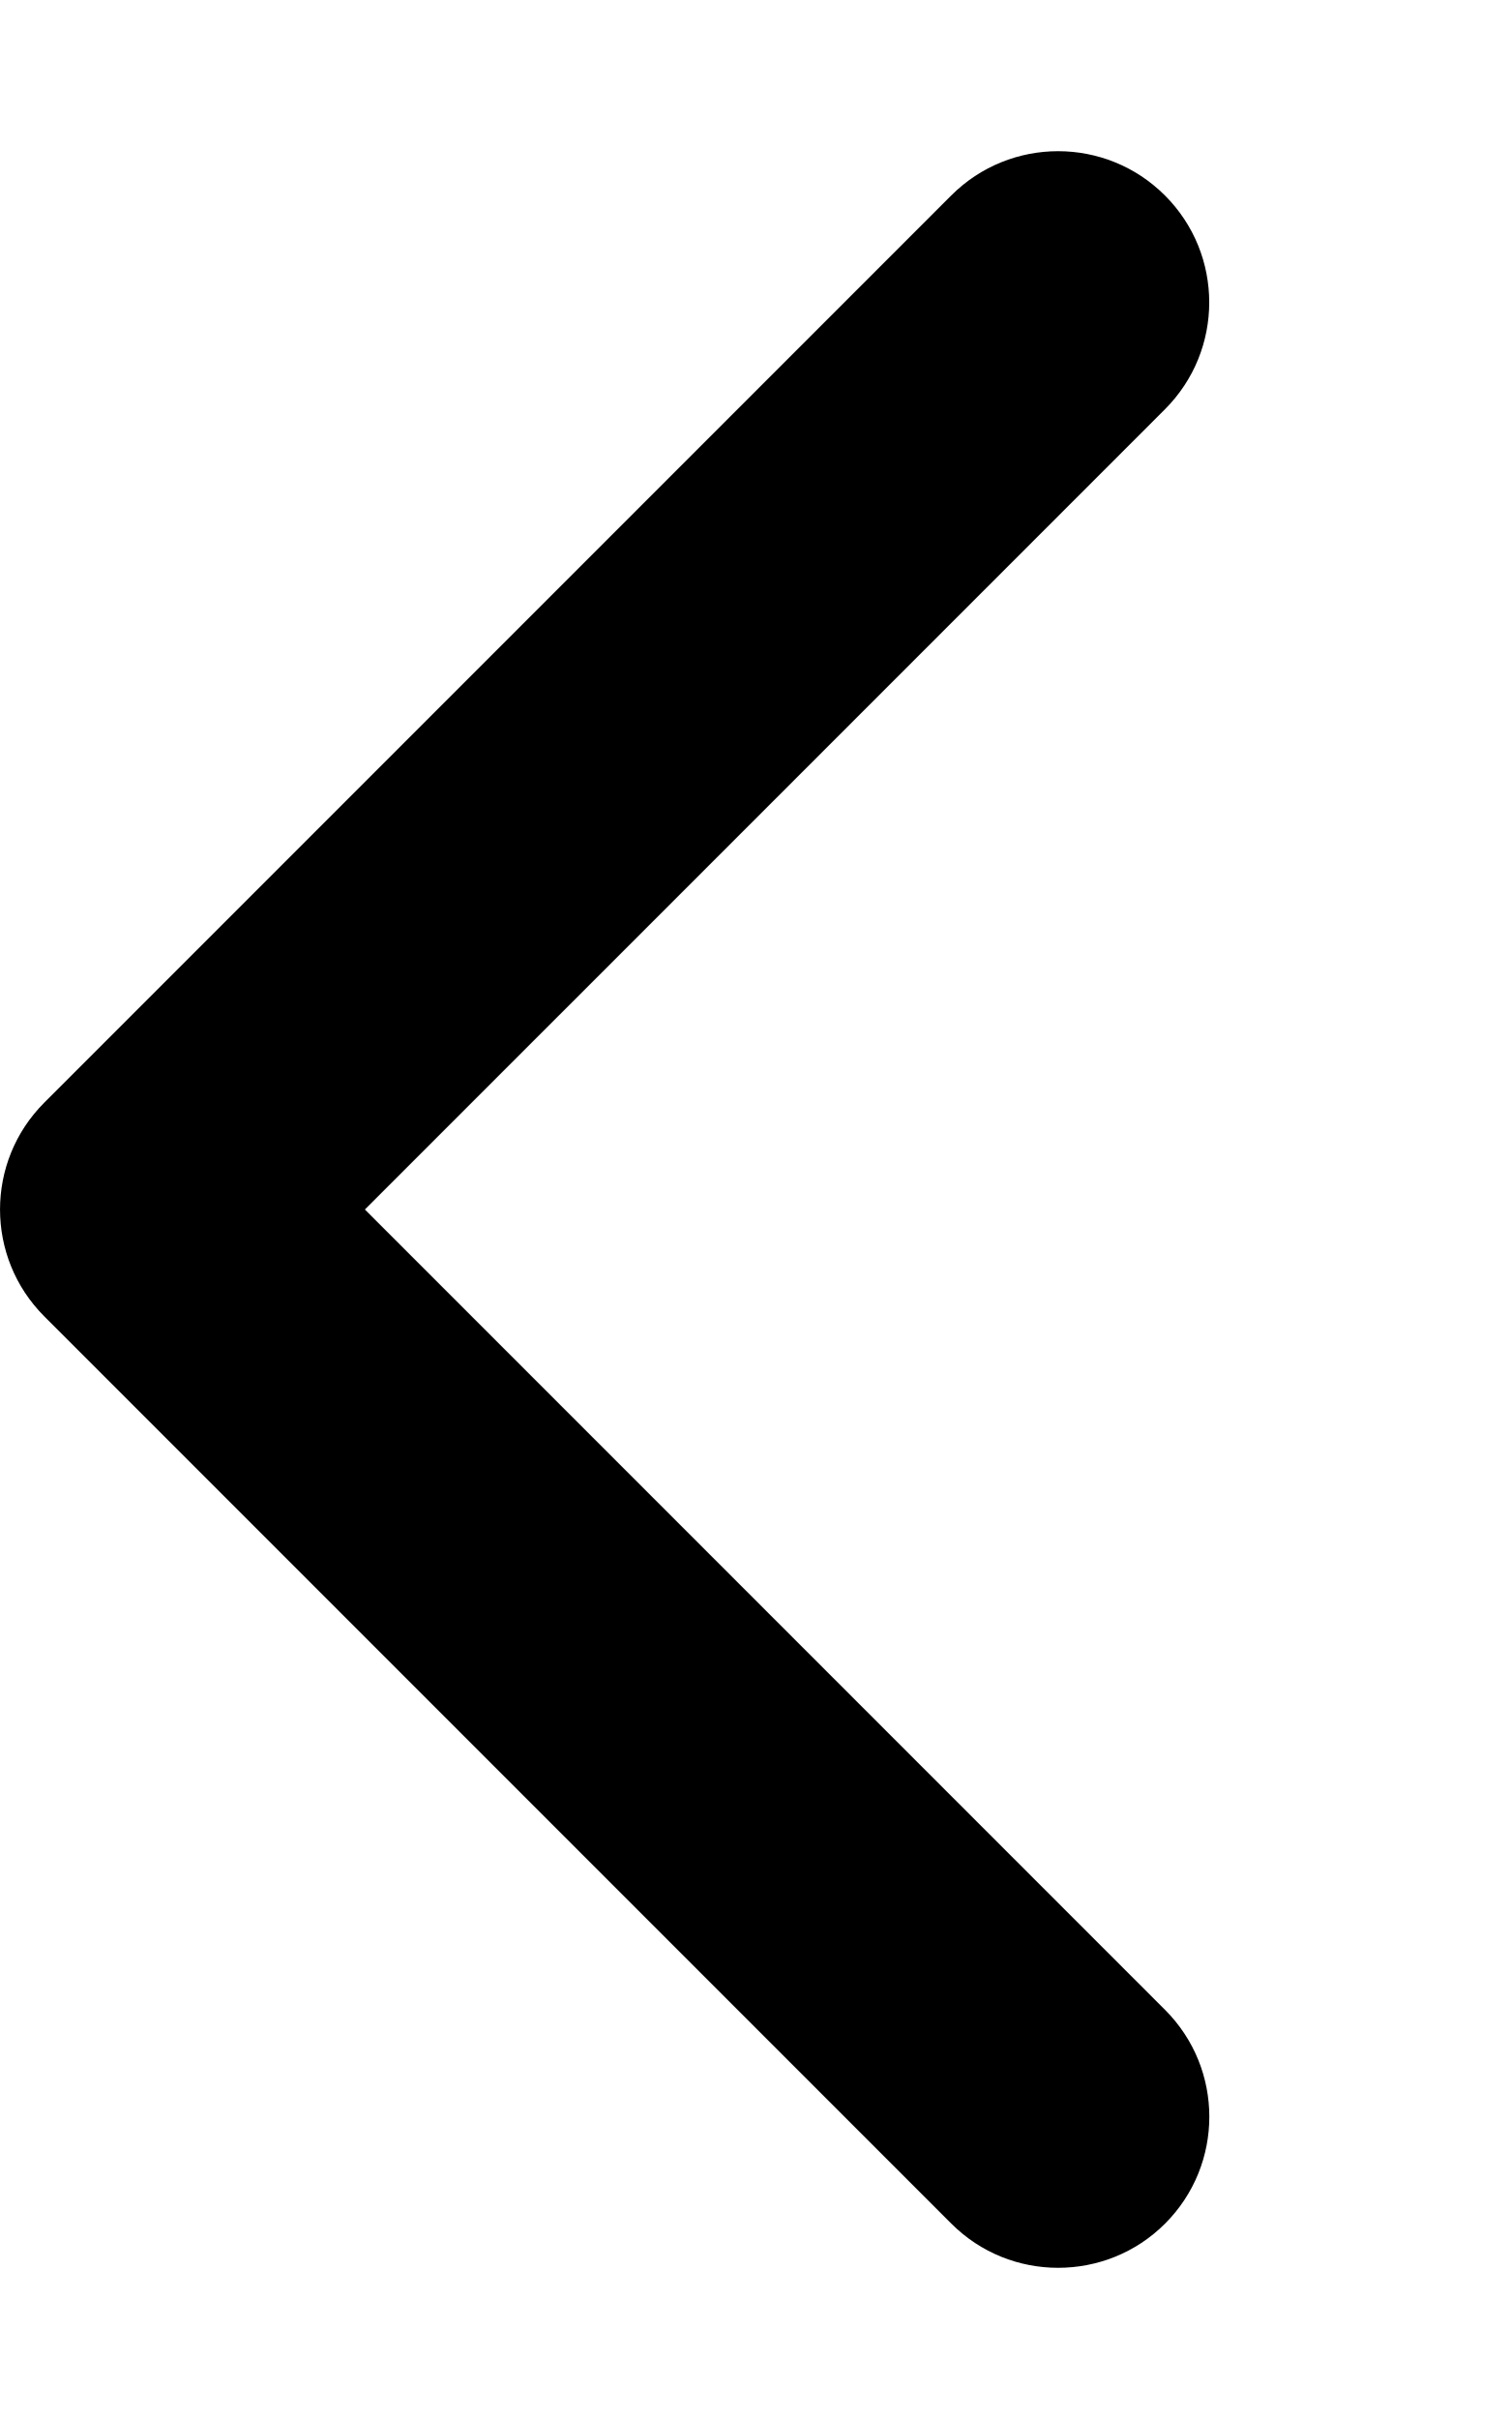
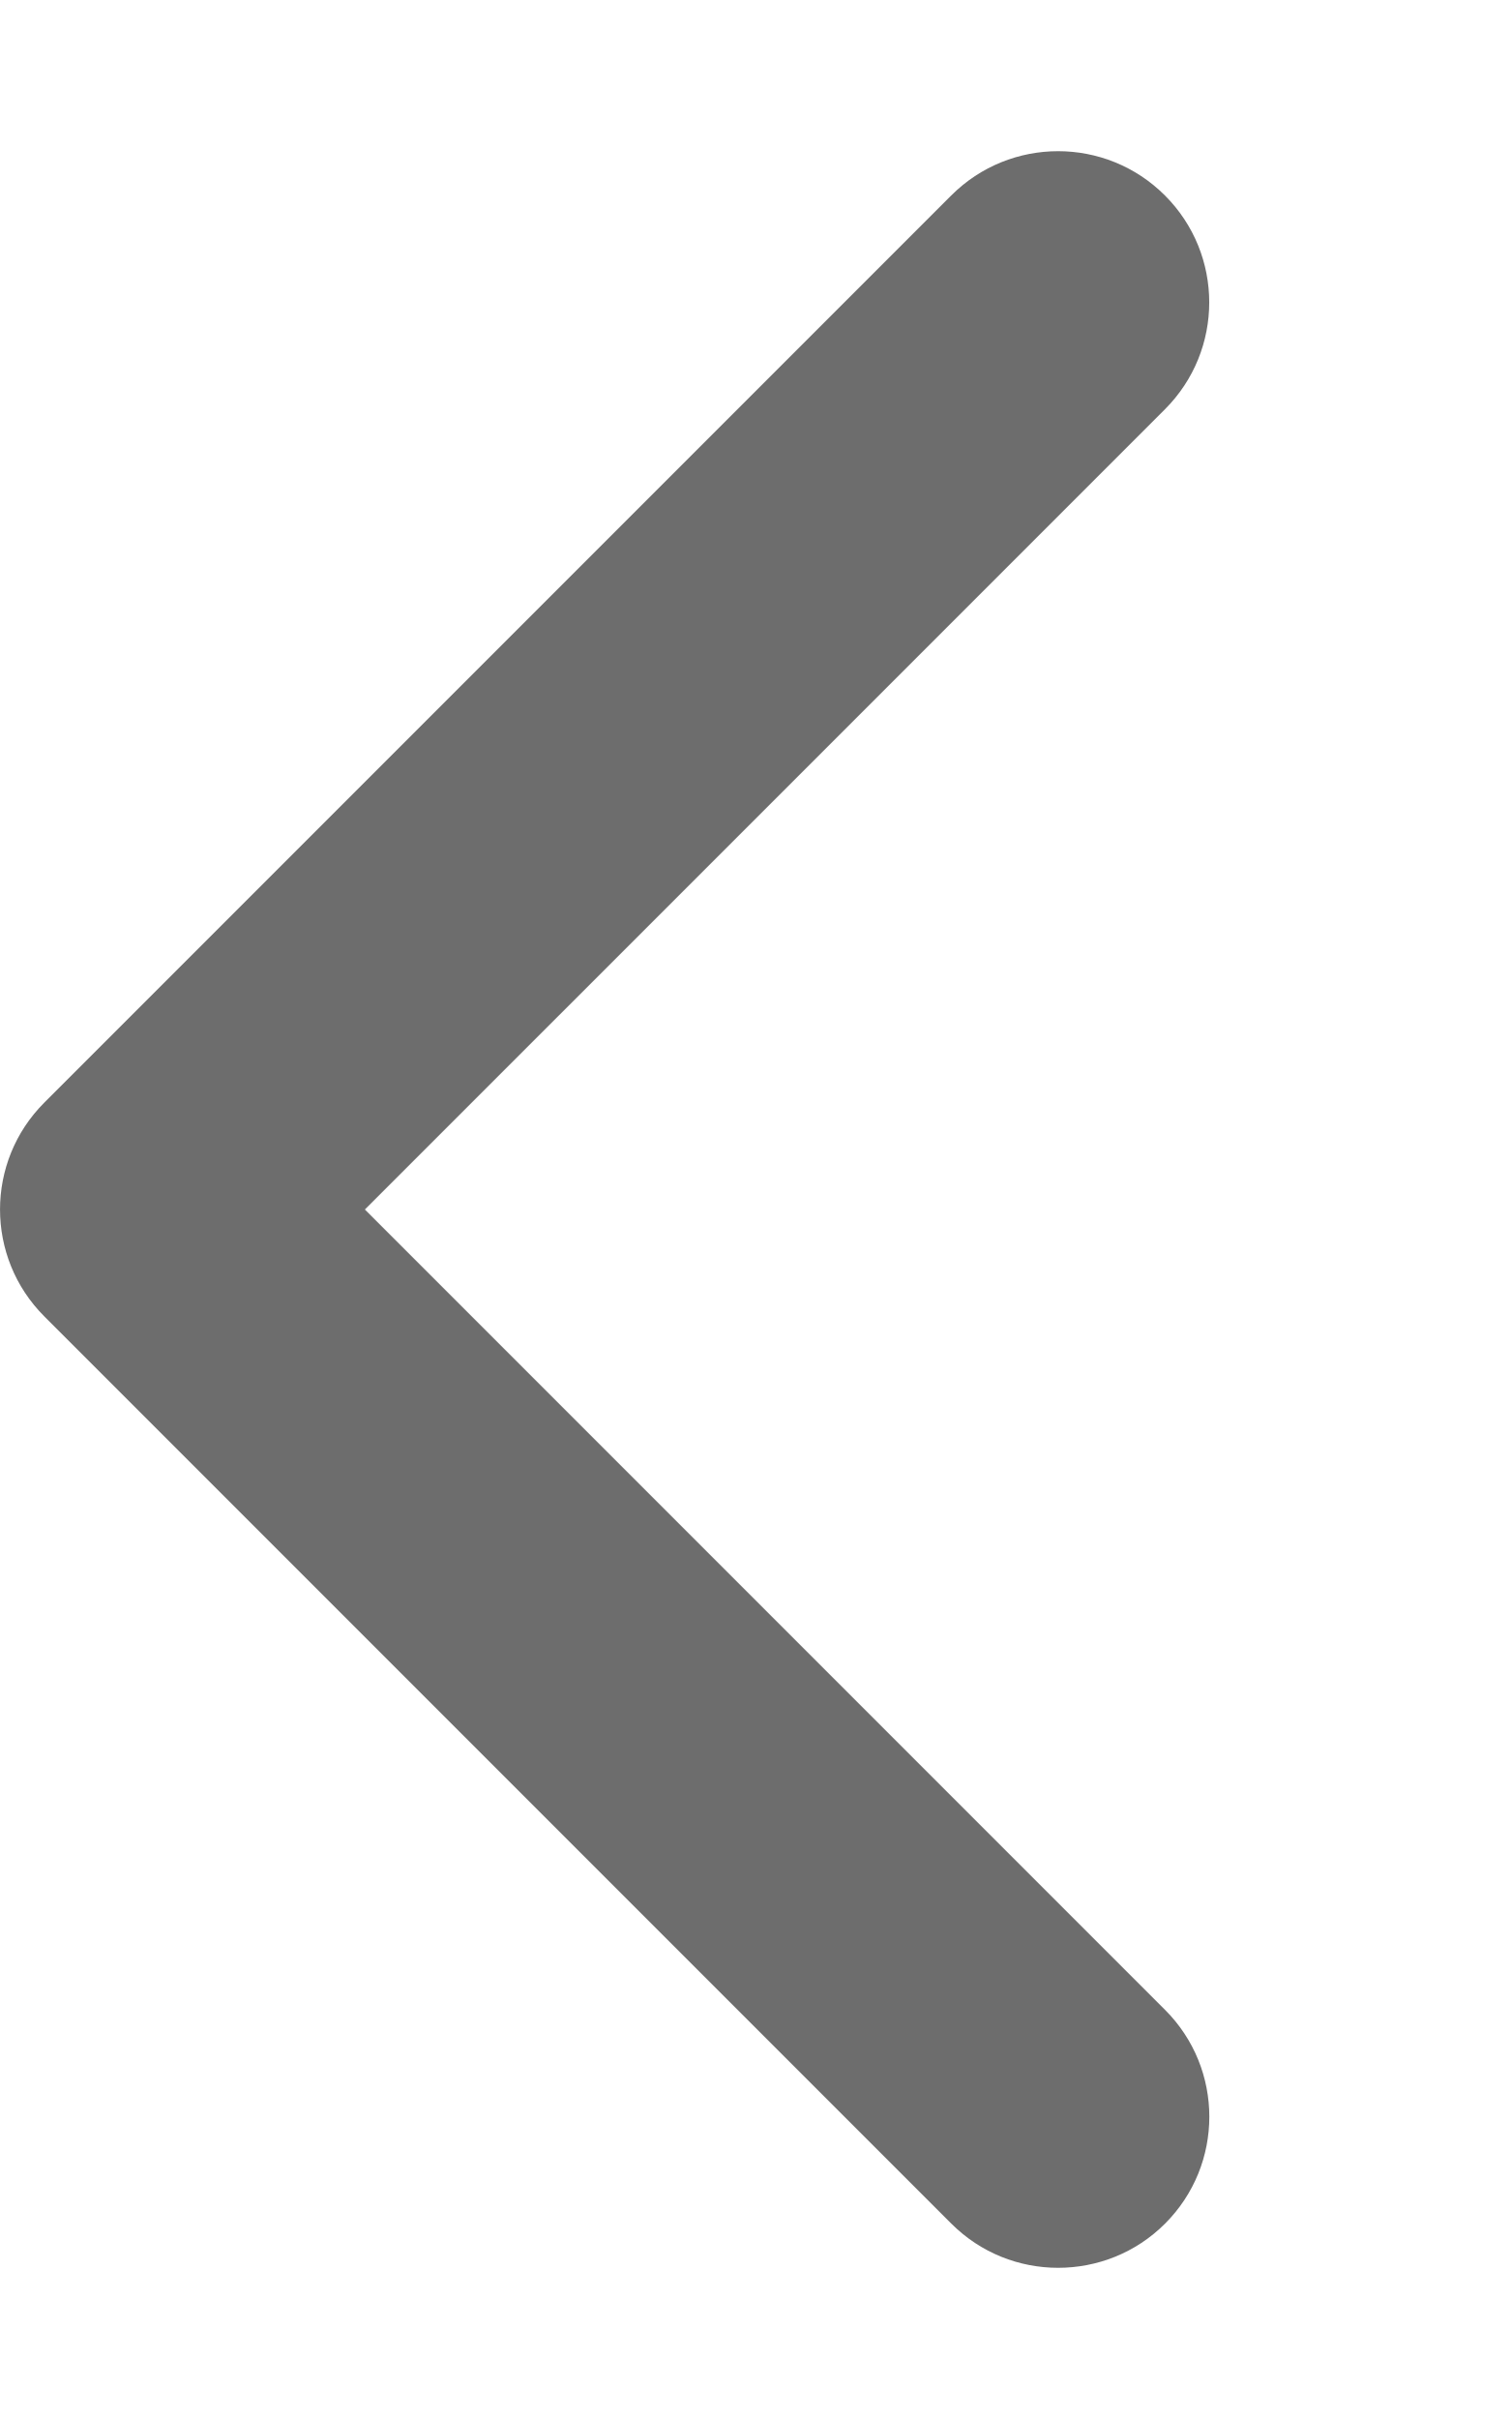
<svg xmlns="http://www.w3.org/2000/svg" viewBox="0 0 320 512">
-   <path d="M224 480c-8.188 0-16.38-3.125-22.62-9.375l-192-192c-12.5-12.5-12.5-32.75 0-45.25l192-192c12.5-12.5 32.75-12.5 45.25 0s12.5 32.75 0 45.25L77.25 256l169.4 169.4c12.5 12.5 12.5 32.75 0 45.25C240.4 476.9 232.2 480 224 480z" />
+   <path fill="#6d6d6d" d="M224 480c-8.188 0-16.38-3.125-22.62-9.375l-192-192c-12.5-12.5-12.5-32.75 0-45.25l192-192c12.5-12.5 32.75-12.5 45.25 0s12.5 32.75 0 45.25L77.25 256l169.4 169.4c12.5 12.5 12.5 32.75 0 45.25C240.4 476.9 232.2 480 224 480z" />
</svg>
